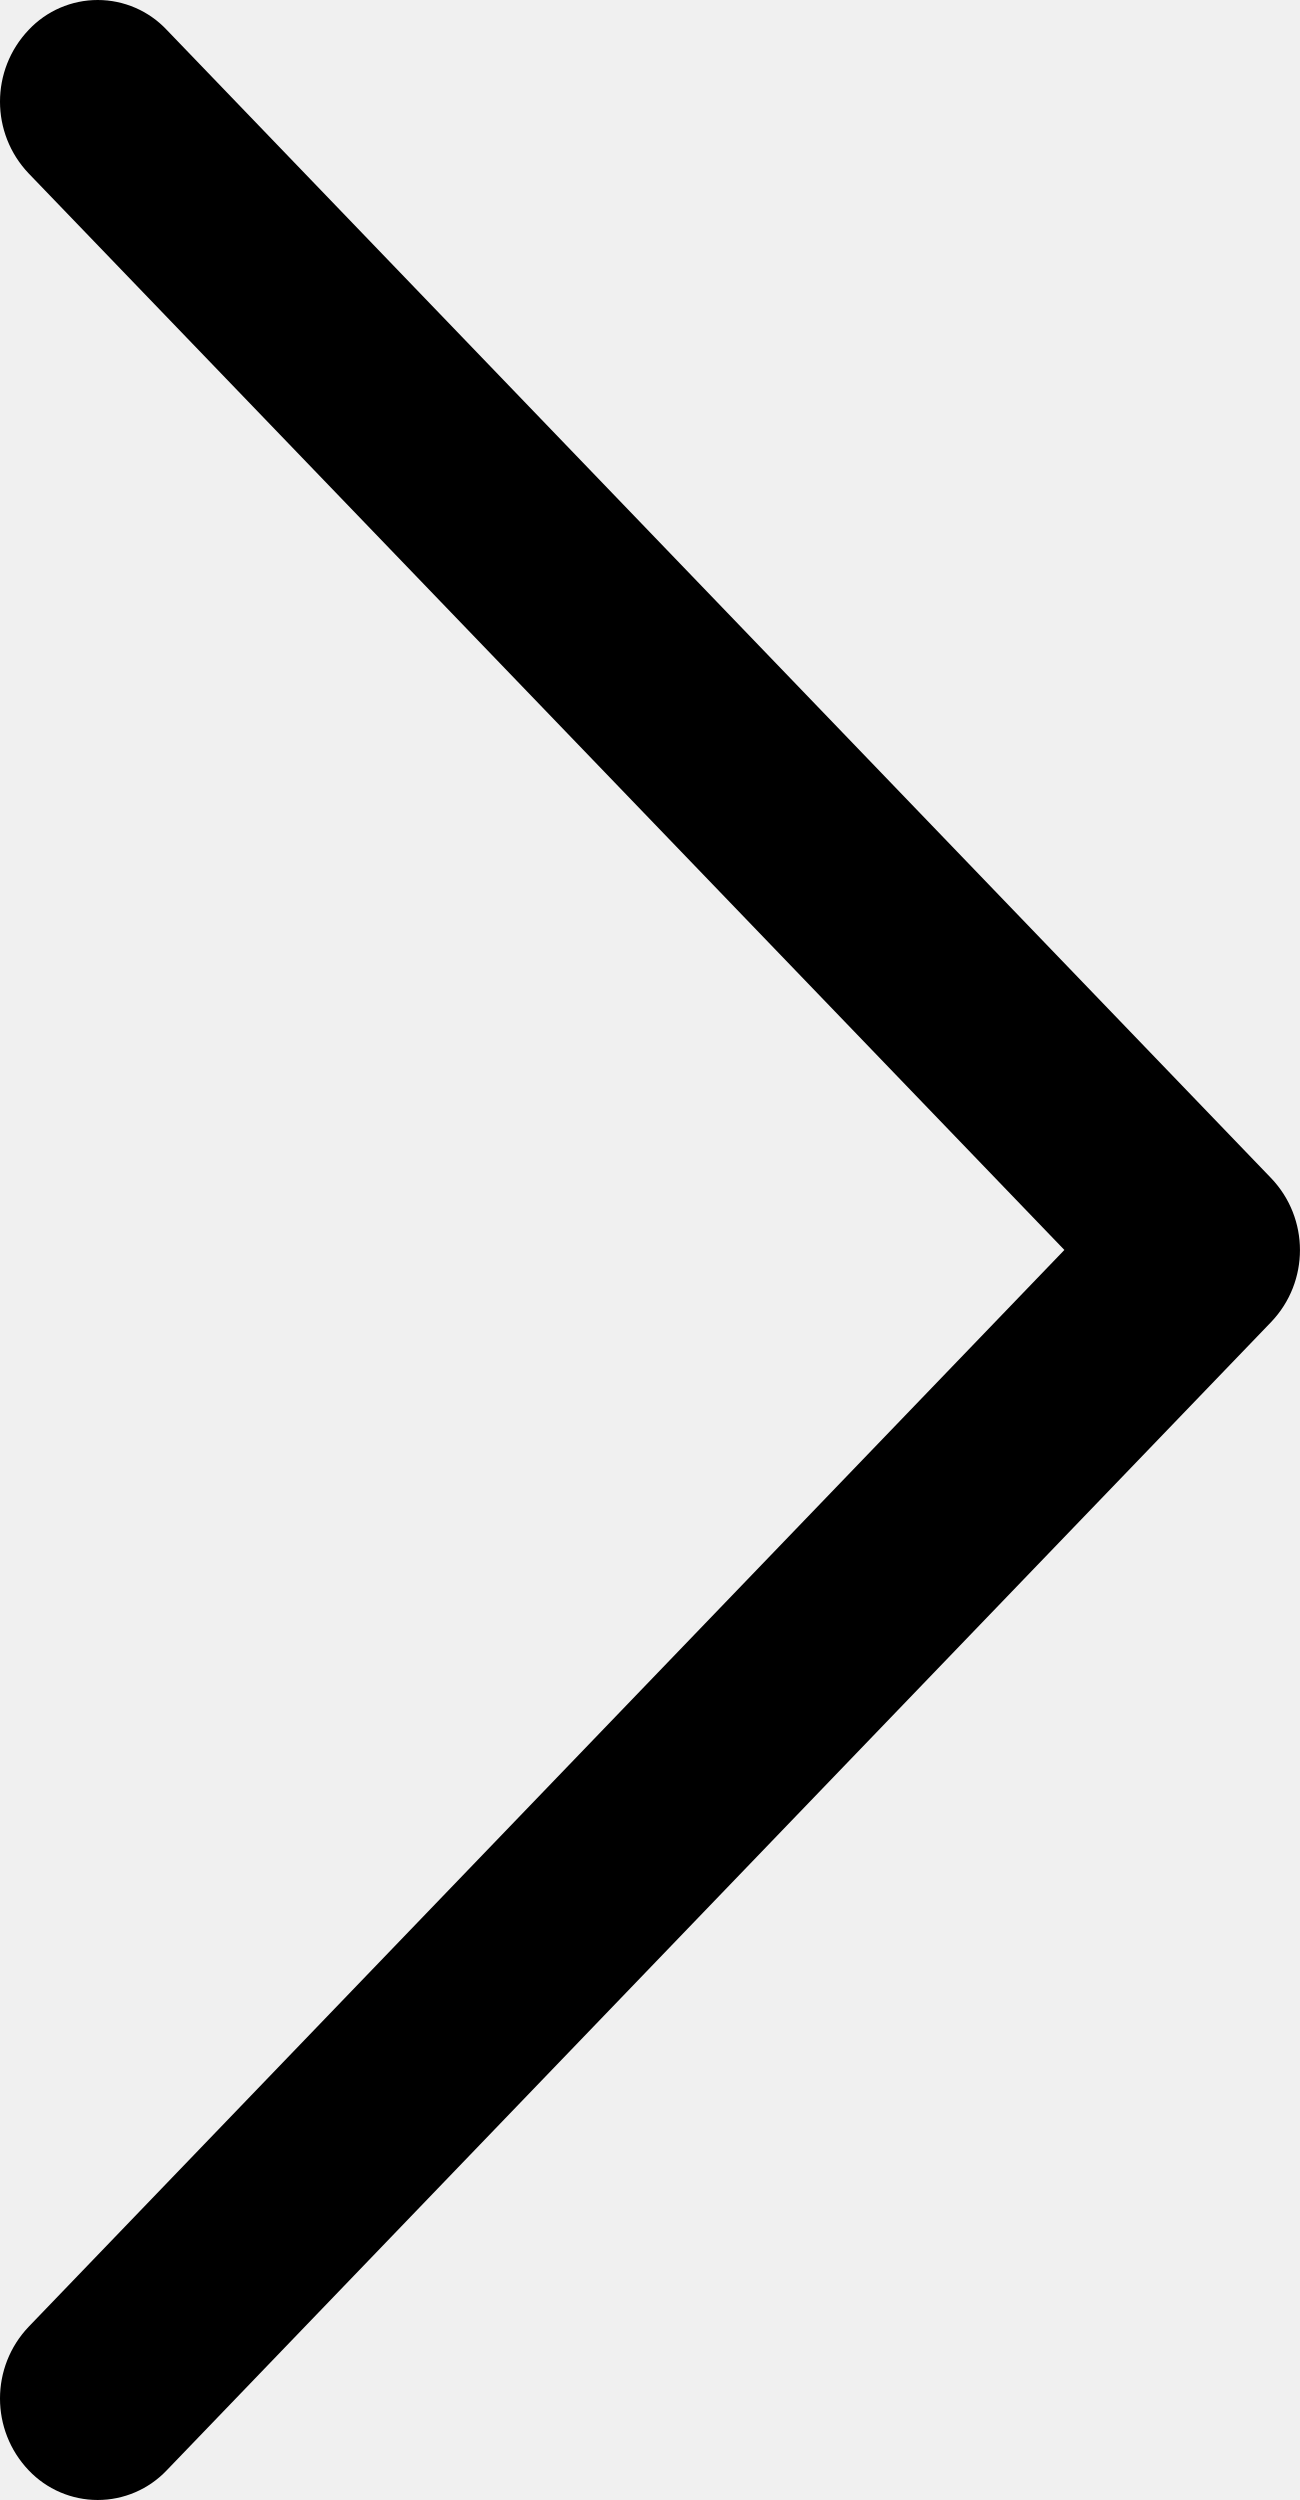
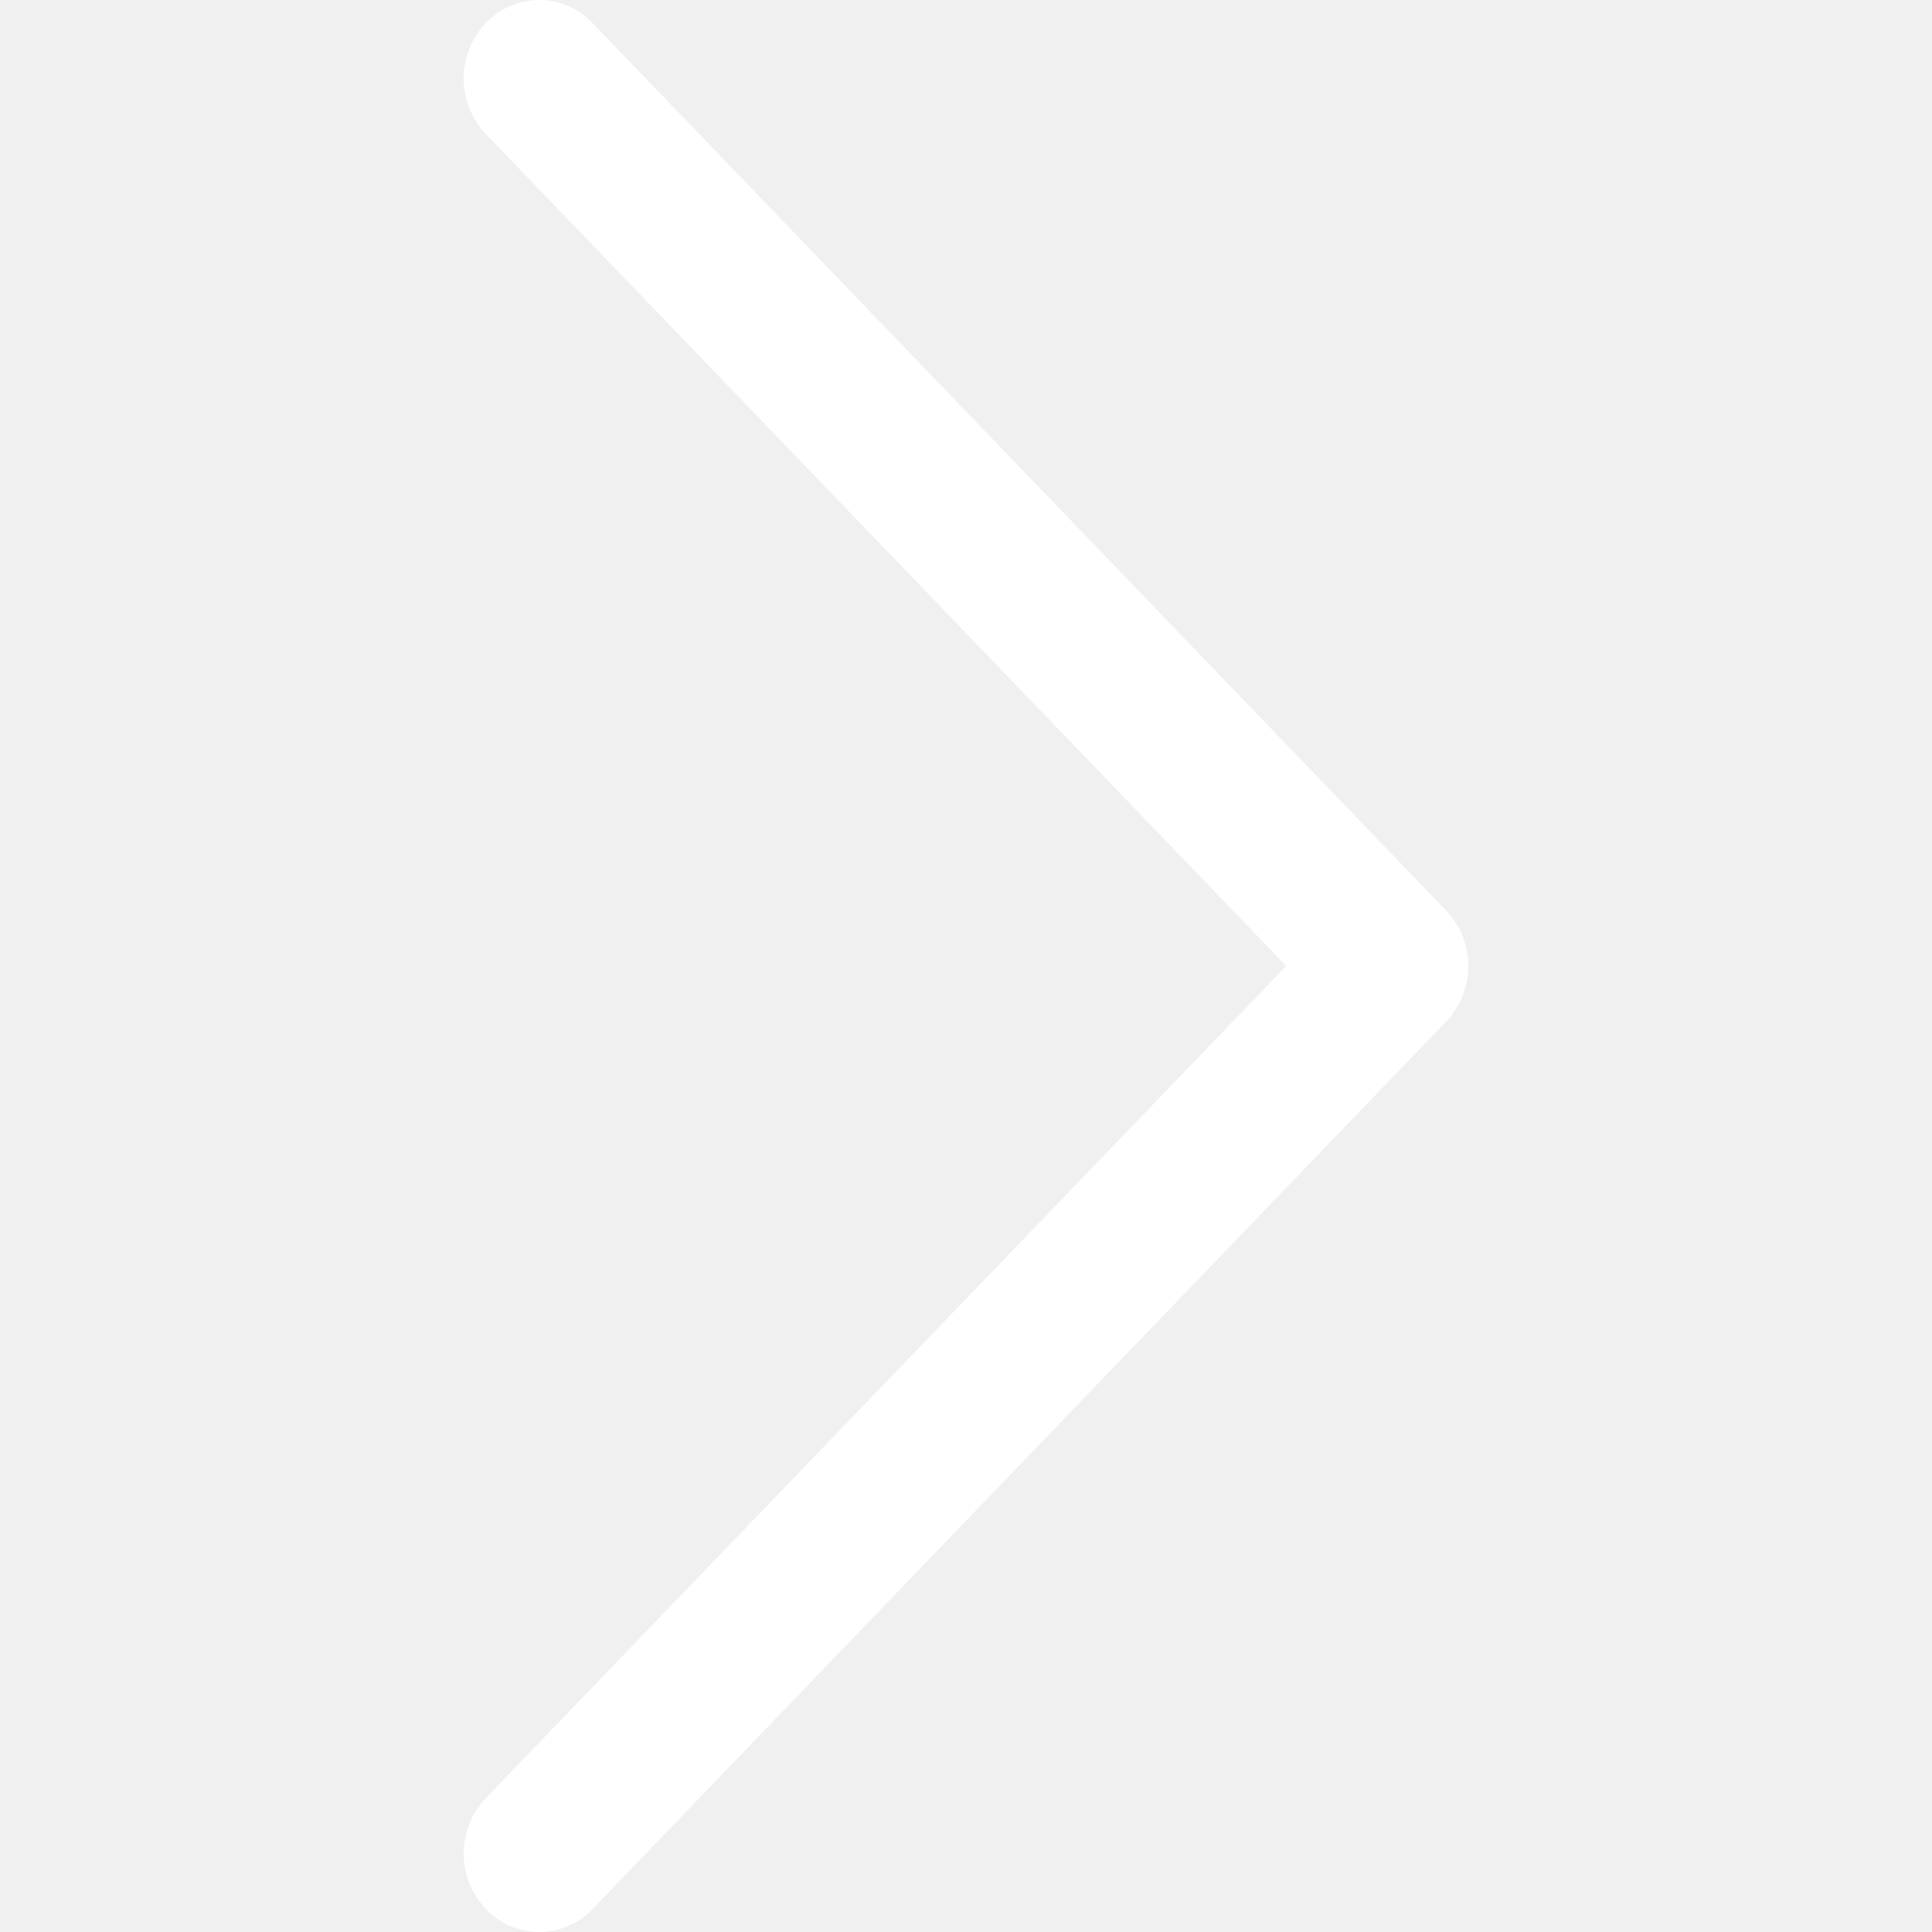
- <svg xmlns="http://www.w3.org/2000/svg" id="Layer_1" data-name="Layer 1" viewBox="0 0 509.6 980.03" fill="#000">
-   <path d="M11.25,11.7a40.84,40.84,0,0,0,0,56.3l406,422-406,422.1a40.84,40.84,0,0,0,0,56.3,37.28,37.28,0,0,0,54.1,0l433-450.2a40.84,40.84,0,0,0,0-56.3L65.35,11.7A37.12,37.12,0,0,0,11.25,11.7Z" />
+ <svg xmlns="http://www.w3.org/2000/svg" id="Layer_1" data-name="Layer 1" viewBox="0 0 509.6 980.03" fill="#000" width="30" height="30">
+   <path fill="white" d="M11.25,11.7a40.84,40.84,0,0,0,0,56.3l406,422-406,422.1a40.84,40.84,0,0,0,0,56.3,37.28,37.28,0,0,0,54.1,0l433-450.2a40.84,40.84,0,0,0,0-56.3L65.35,11.7A37.12,37.12,0,0,0,11.25,11.7Z" />
</svg>
